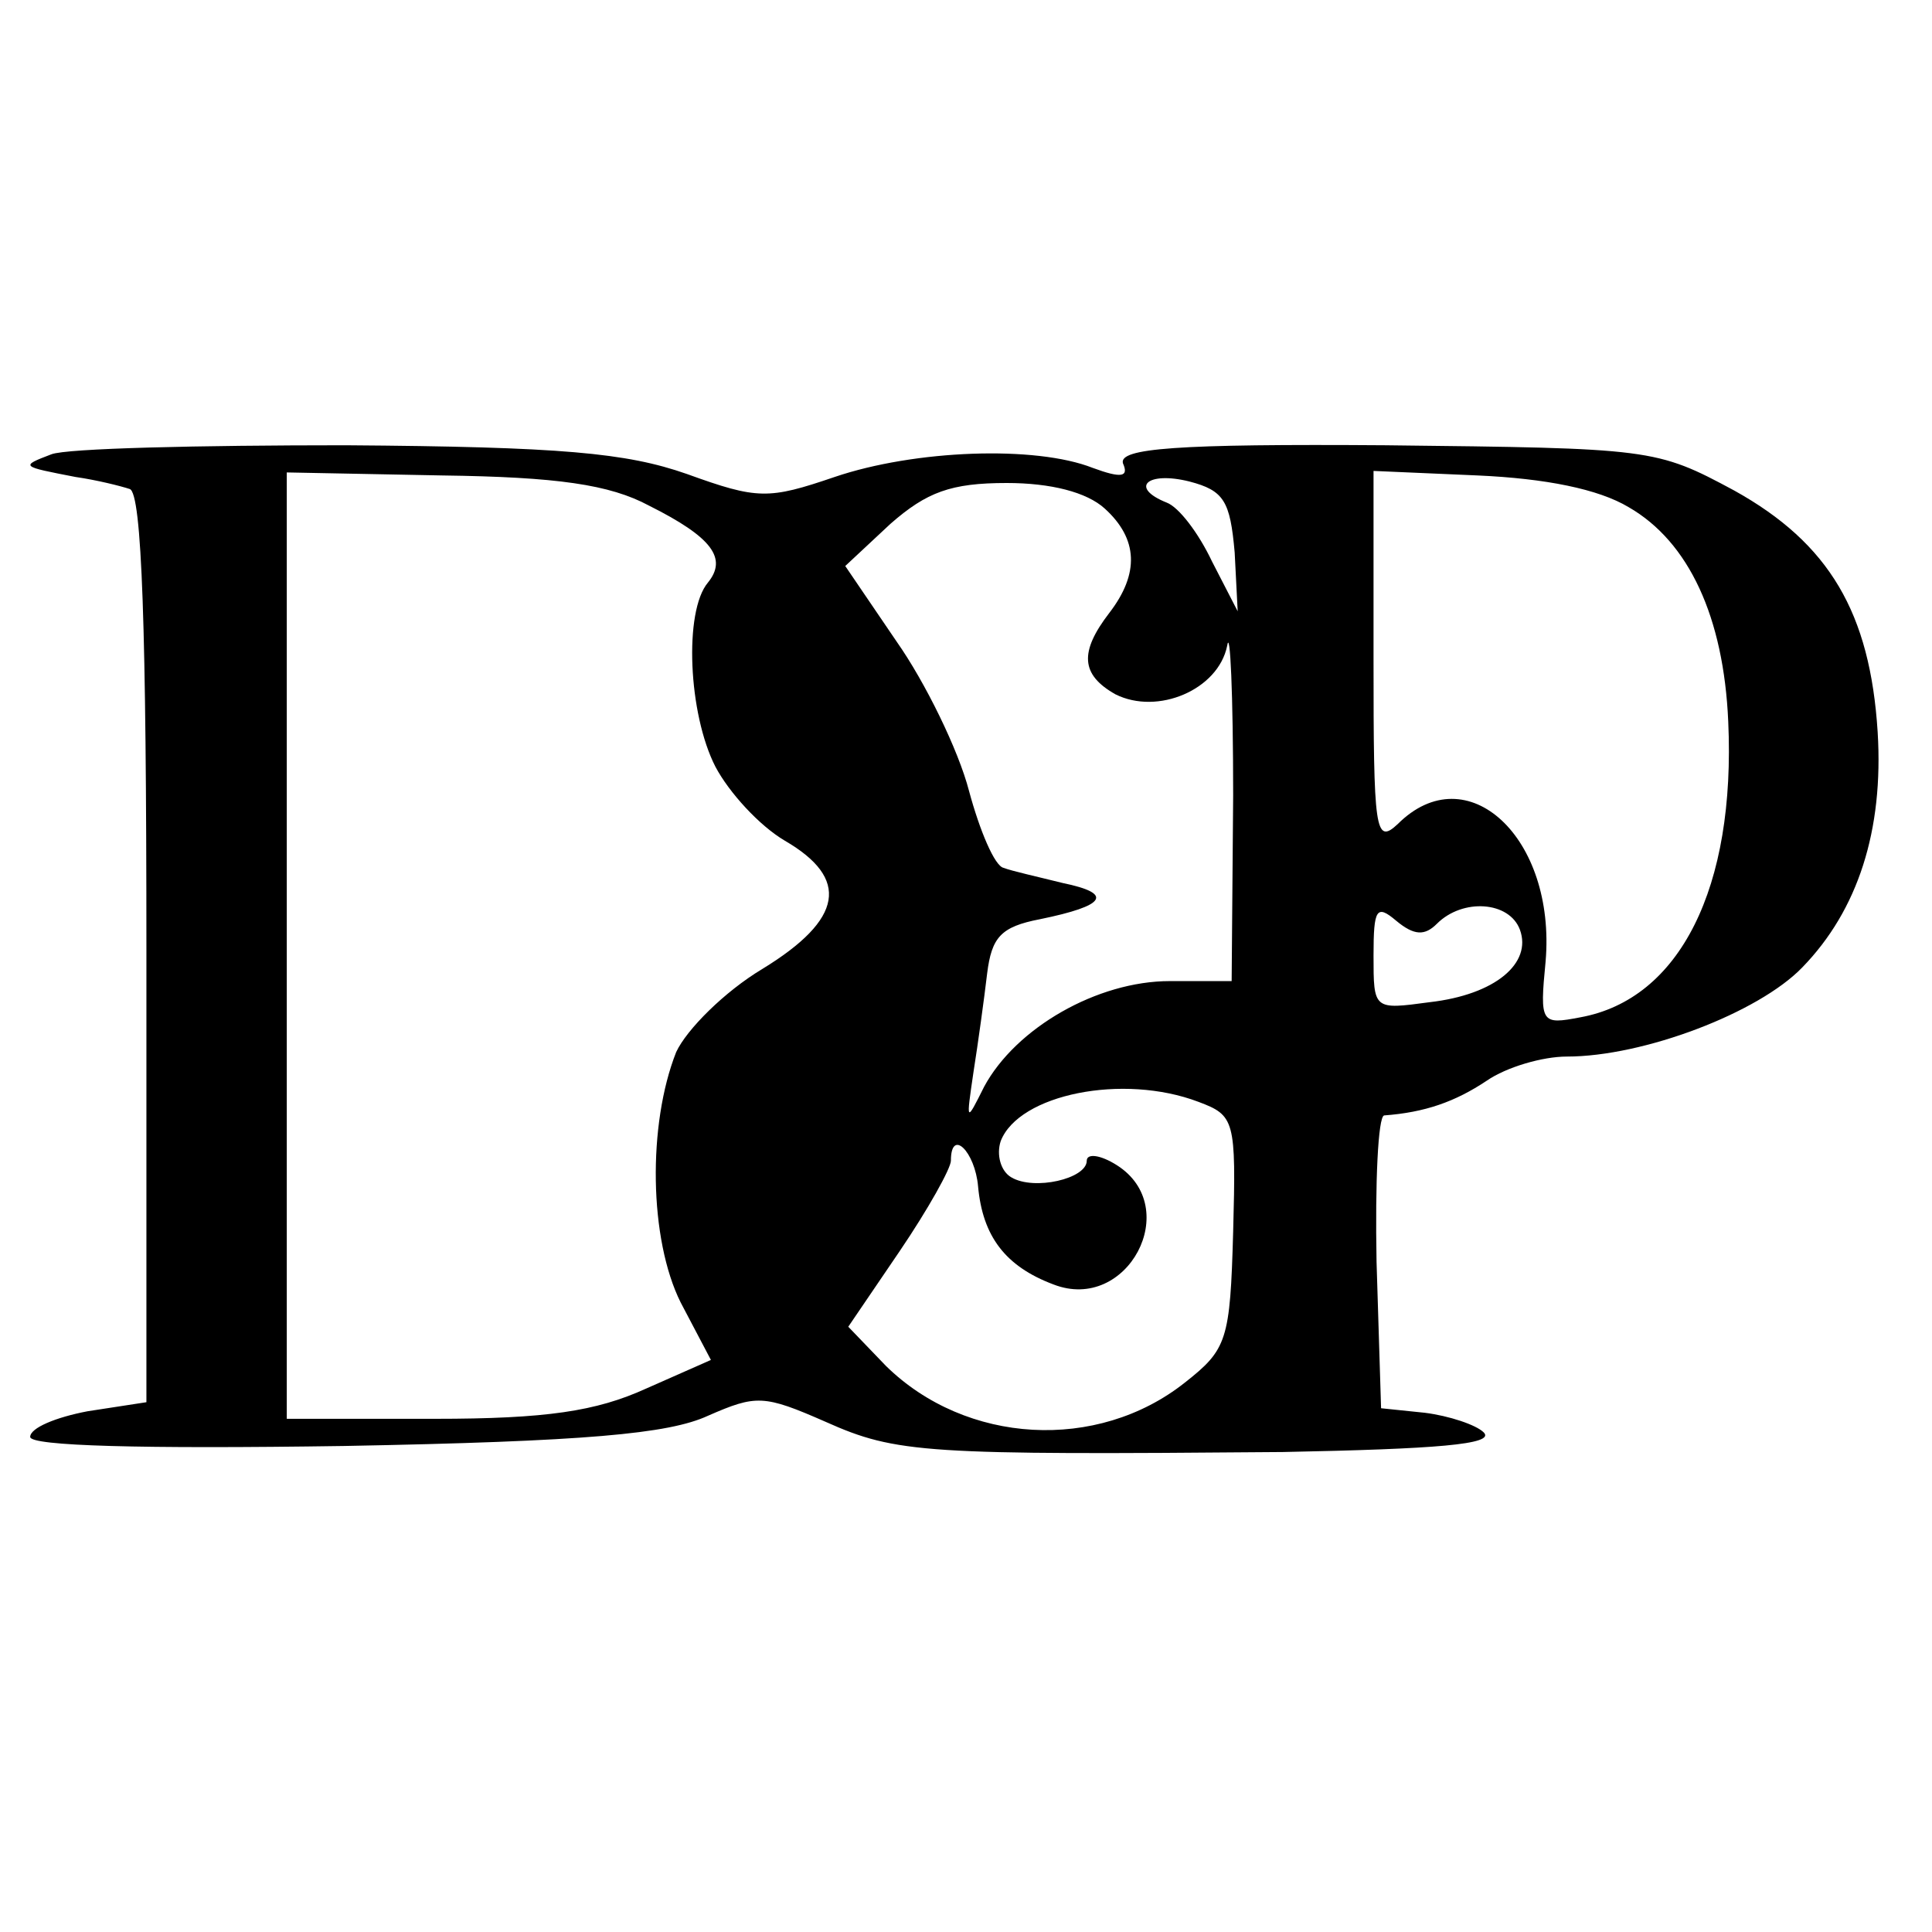
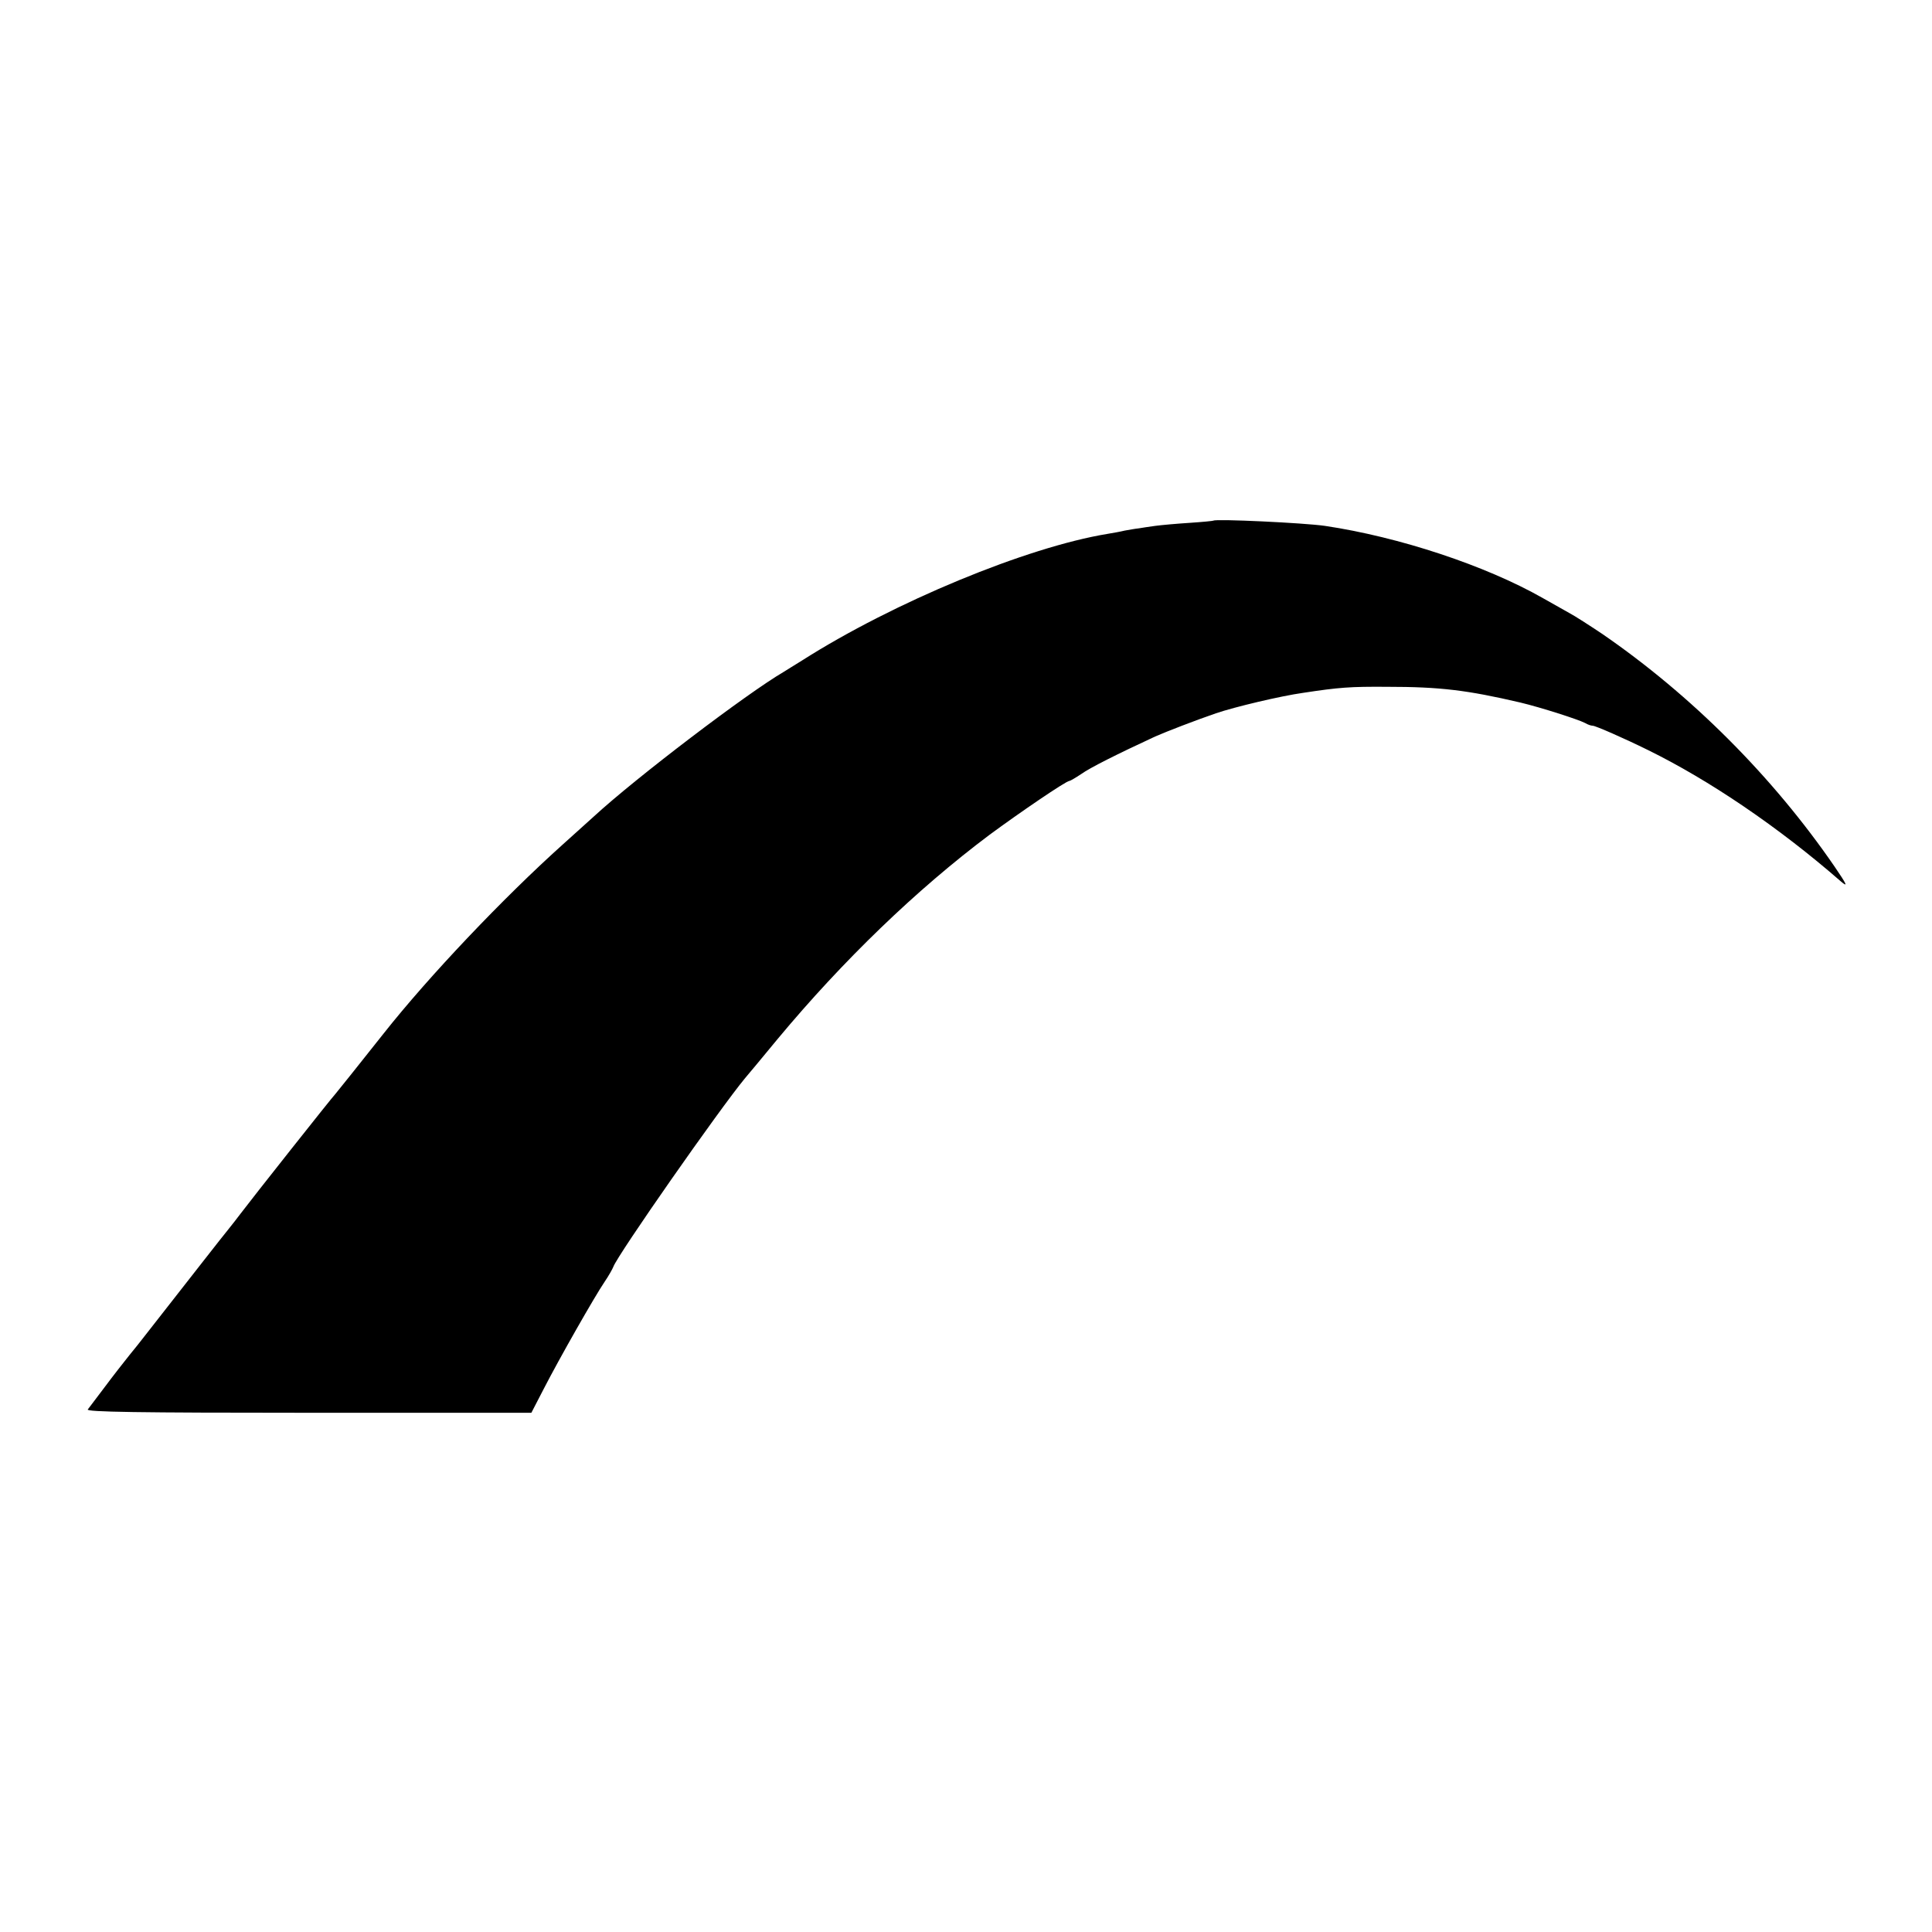
- <svg xmlns="http://www.w3.org/2000/svg" version="1.0" width="128pt" height="128pt" viewBox="0 0 128 128" preserveAspectRatio="xMidYMid meet">
-   <g transform="translate(0,128) scale(0.1,-0.1)" fill="#000000" stroke="none">
-     <path d="M34 979 c-21 -8 -20 -8 16 -15 14 -2 30 -6 36 -8 8 -3 11 -92 11 -305 l0 -300 -39 -6 c-21 -4 -38 -11 -38 -17 0 -6 73 -8 208 -6 160 3 215 8 241 20 32 14 37 14 78 -4 47 -21 66 -22 303 -20 101 2 141 5 133 13 -5 5 -23 11 -39 13 l-29 3 -3 97 c-1 53 1 96 5 97 27 2 47 9 68 23 13 9 37 16 53 16 51 0 127 29 156 59 37 38 54 91 50 156 -5 79 -32 125 -95 160 -52 28 -55 28 -231 30 -139 1 -177 -2 -174 -12 4 -9 -1 -10 -20 -3 -38 15 -118 12 -171 -6 -44 -15 -51 -15 -98 2 -40 14 -83 18 -226 19 -97 0 -185 -2 -195 -6z m396 -34 c42 -21 52 -35 39 -51 -16 -19 -13 -87 5 -122 9 -17 29 -39 46 -49 43 -25 39 -52 -15 -85 -25 -15 -50 -40 -57 -55 -19 -48 -18 -124 3 -166 l20 -38 -43 -19 c-33 -15 -66 -20 -140 -20 l-98 0 0 313 0 314 103 -2 c76 -1 111 -6 137 -20z m388 -31 l2 -39 -17 33 c-9 19 -22 36 -30 39 -25 10 -13 21 15 14 23 -6 27 -13 30 -47z m261 30 c40 -23 63 -73 66 -142 5 -110 -32 -184 -98 -196 -26 -5 -27 -4 -23 37 7 82 -52 137 -98 91 -15 -14 -16 -4 -16 109 l0 125 69 -3 c45 -2 80 -9 100 -21z m-347 -1 c22 -20 23 -43 3 -69 -20 -26 -19 -41 4 -54 28 -14 68 3 74 32 2 13 4 -32 4 -99 l-1 -123 -41 0 c-48 0 -102 -31 -123 -70 -12 -24 -12 -24 -7 10 3 19 7 48 9 65 3 24 9 31 35 36 44 9 49 17 15 24 -16 4 -34 8 -39 10 -6 1 -16 25 -23 51 -7 27 -29 72 -48 99 l-34 50 30 28 c24 21 40 27 77 27 29 0 53 -6 65 -17z m220 -275 c17 17 48 15 55 -4 8 -22 -16 -43 -60 -48 -37 -5 -37 -5 -37 31 0 31 2 34 15 23 12 -10 19 -10 27 -2z m-158 -118 c24 -9 25 -12 23 -86 -2 -72 -4 -78 -32 -100 -58 -46 -145 -41 -198 11 l-25 26 34 50 c19 28 34 55 34 60 0 22 16 6 18 -17 3 -33 18 -53 50 -65 49 -19 86 51 42 79 -11 7 -20 8 -20 3 0 -12 -35 -20 -50 -11 -7 4 -10 15 -7 24 12 31 81 45 131 26z" />
+ <svg xmlns="http://www.w3.org/2000/svg" version="1.0" width="16pt" height="16pt" viewBox="0 0 16 16" preserveAspectRatio="xMidYMid meet">
+   <g transform="translate(0,16) scale(0.002286,-0.002286)" fill="#000000" stroke="none">
+     <path d="M4396 5113 c-1 -1 -40 -5 -86 -8 -47 -3 -103 -8 -125 -11 -22 -3 -49 -7 -60 -9 -11 -1 -33 -5 -50 -8 -16 -4 -45 -9 -63 -12 -292 -48 -774 -247 -1107 -459 -27 -17 -57 -35 -66 -41 -132 -77 -535 -383 -689 -525 -9 -8 -59 -53 -111 -100 -215 -193 -485 -477 -650 -686 -90 -114 -169 -212 -174 -218 -12 -12 -307 -385 -343 -433 -12 -16 -33 -43 -46 -59 -19 -23 -129 -164 -309 -394 -7 -9 -28 -36 -48 -60 -20 -25 -60 -76 -89 -115 -29 -38 -57 -75 -62 -82 -7 -9 181 -12 799 -12 l808 0 45 87 c56 109 184 334 220 387 15 22 29 47 32 55 16 44 385 572 477 683 10 12 64 76 118 142 238 286 504 542 768 740 107 79 277 195 289 195 3 0 22 11 43 25 32 23 130 72 268 136 41 18 147 59 220 84 67 23 236 63 315 74 131 20 172 23 305 22 192 0 290 -12 483 -57 75 -18 209 -61 234 -74 10 -6 22 -10 28 -10 10 0 115 -46 200 -88 222 -109 473 -279 699 -476 27 -23 22 -12 -23 54 -224 326 -519 621 -842 843 -45 30 -99 65 -120 76 -21 12 -64 36 -94 53 -207 118 -521 222 -790 262 -76 11 -396 26 -404 19z" />
  </g>
</svg>
